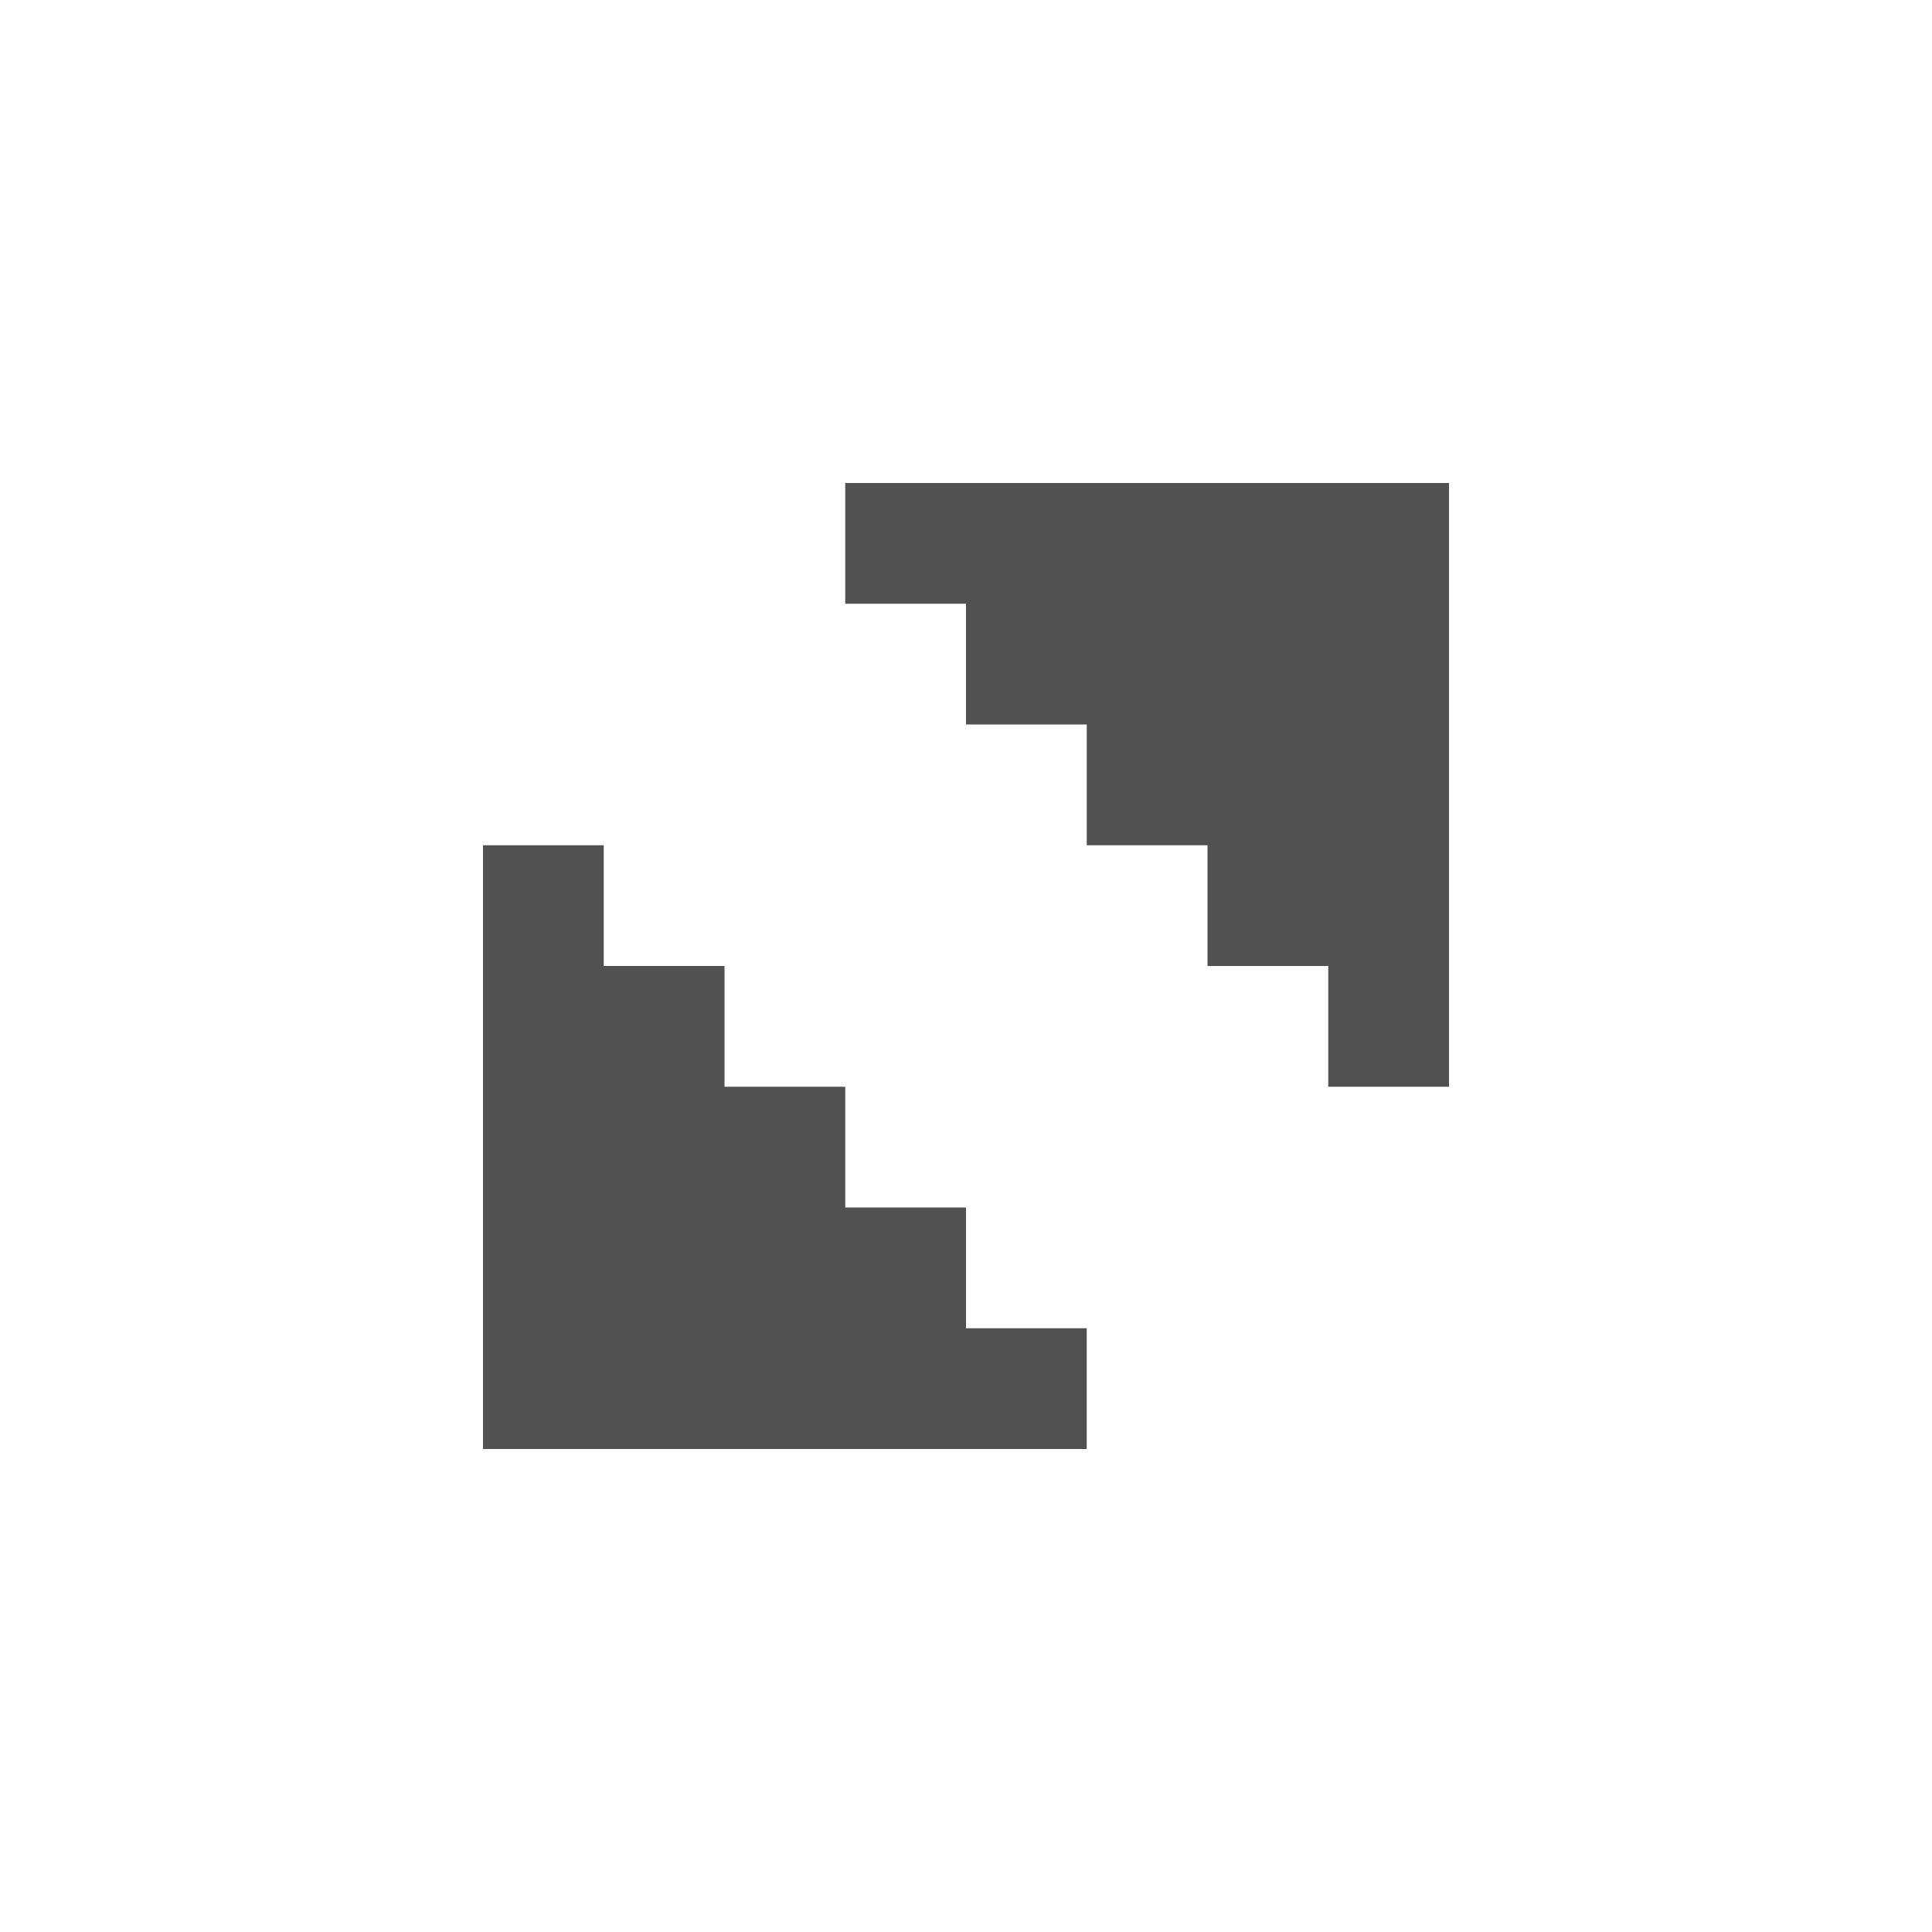
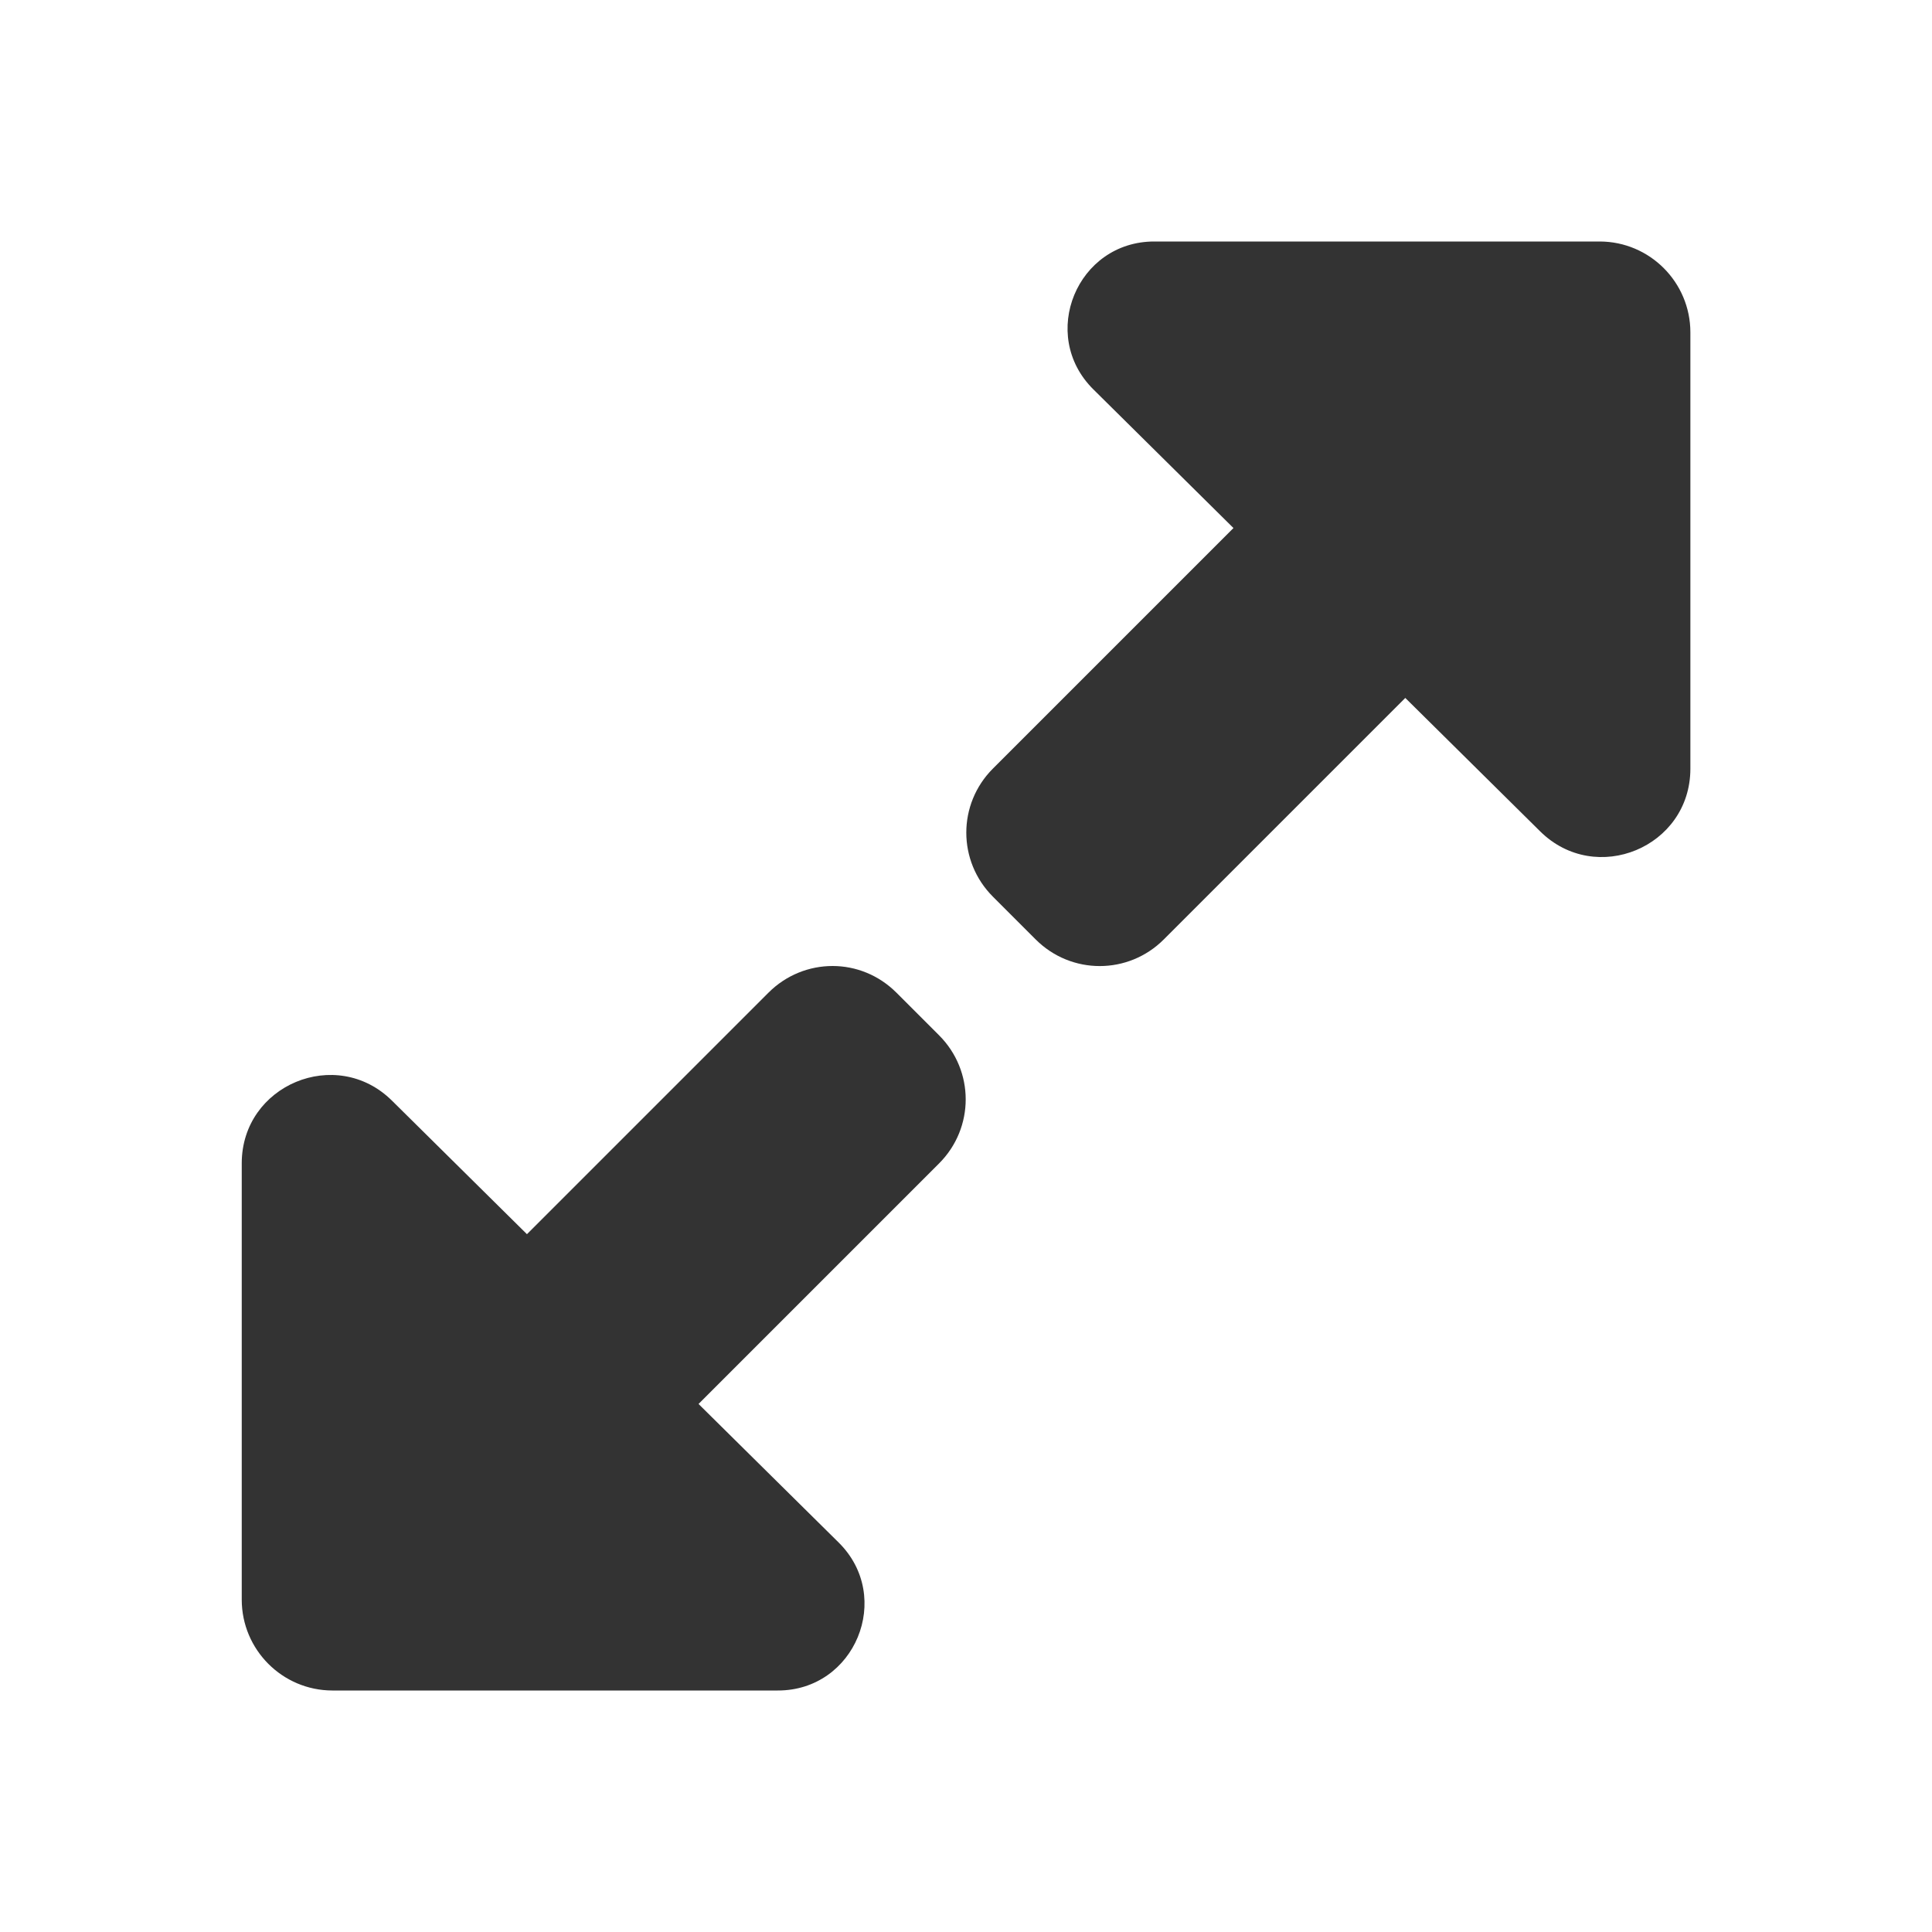
<svg xmlns="http://www.w3.org/2000/svg" height="16px" viewBox="0 0 16 16" width="16px" version="1.1" id="svg4" xml:space="preserve">
  <defs id="defs8">
    <style type="text/css" id="current-color-scheme-36">
      .ColorScheme-Text {
        color:#eff0f1;
      }
      .ColorScheme-NegativeText {
        color:#da4453;
      }
      </style>
    <style type="text/css" id="current-color-scheme-367">
      .ColorScheme-Text {
        color:#eff0f1;
      }
      .ColorScheme-NegativeText {
        color:#da4453;
      }
      </style>
    <style type="text/css" id="current-color-scheme-5">
      .ColorScheme-Text {
        color:#eff0f1;
      }
      .ColorScheme-NegativeText {
        color:#da4453;
      }
      </style>
    <style type="text/css" id="current-color-scheme-36-3">
      .ColorScheme-Text {
        color:#eff0f1;
      }
      .ColorScheme-NegativeText {
        color:#da4453;
      }
      </style>
    <style type="text/css" id="current-color-scheme-62">
      .ColorScheme-Text {
        color:#eff0f1;
      }
      .ColorScheme-NegativeText {
        color:#da4453;
      }
      </style>
    <style type="text/css" id="current-color-scheme-5-9">
      .ColorScheme-Text {
        color:#eff0f1;
      }
      .ColorScheme-NegativeText {
        color:#da4453;
      }
      </style>
    <style type="text/css" id="current-color-scheme-36-3-1">
      .ColorScheme-Text {
        color:#eff0f1;
      }
      .ColorScheme-NegativeText {
        color:#da4453;
      }
      </style>
  </defs>
  <style type="text/css" id="current-color-scheme">
        .ColorScheme-Text {
            color:#eff0f1;
        }
    </style>
  <style type="text/css" id="current-color-scheme-535">
        .ColorScheme-Text {
            color:#eff0f1;
        }
    </style>
  <style type="text/css" id="current-color-scheme-53">
        .ColorScheme-Text {
            color:#eff0f1;
        }
    </style>
  <style type="text/css" id="current-color-scheme-3">
        .ColorScheme-Text {
            color:#eff0f1;
        }
    </style>
  <style type="text/css" id="current-color-scheme-3-5">
        .ColorScheme-Text {
            color:#eff0f1;
        }
    </style>
  <style type="text/css" id="current-color-scheme-3-3">
        .ColorScheme-Text {
            color:#eff0f1;
        }
    </style>
  <style type="text/css" id="current-color-scheme-36-35">
        .ColorScheme-Text {
            color:#eff0f1;
        }
    </style>
  <style type="text/css" id="current-color-scheme-6">
        .ColorScheme-Text {
            color:#eff0f1;
        }
    </style>
  <style type="text/css" id="current-color-scheme-3-7">
        .ColorScheme-Text {
            color:#eff0f1;
        }
    </style>
  <style type="text/css" id="current-color-scheme-3-2">
        .ColorScheme-Text {
            color:#eff0f1;
        }
    </style>
  <style type="text/css" id="current-color-scheme-3-3-7">
        .ColorScheme-Text {
            color:#eff0f1;
        }
    </style>
  <style type="text/css" id="current-color-scheme-36-0">
        .ColorScheme-Text {
            color:#eff0f1;
        }
    </style>
  <style type="text/css" id="current-color-scheme-6-9">
        .ColorScheme-Text {
            color:#eff0f1;
        }
    </style>
  <style type="text/css" id="current-color-scheme-3-7-3">
        .ColorScheme-Text {
            color:#eff0f1;
        }
    </style>
-   <path id="rect1" style="fill:#262626;stroke-width:2.236;fill-opacity:0.8" d="m 7,4 v 1 h 1 v 1 h 1 v 1 h 1 v 1 h 1 v 1 h 1 V 5 4 h -1 z" />
-   <path id="path3" style="fill:#262626;stroke-width:2.236;fill-opacity:0.8" d="M 9,12 V 11 H 8 V 10 H 7 V 9 H 6 V 8 H 5 V 7 H 4 v 4 1 h 1 z" />
+   <path id="path1-0" style="fill:#333333;fill-opacity:1;stroke-width:4;stroke-linecap:round;stroke-linejoin:round;-inkscape-stroke:none" d="M 9.561,2 C 8.92,1.998 8.599,2.774 9.055,3.225 l 1.16,1.148 -1.992,1.992 c -0.294,0.294 -0.294,0.767 0,1.061 l 0.354,0.354 c 0.294,0.294 0.767,0.294 1.061,0 l 2,-2 1.117,1.105 c 0.461,0.456 1.243,0.131 1.244,-0.518 V 2.752 c -3.29e-4,-0.414 -0.336,-0.751 -0.75,-0.752 z m -2.666,6 c -0.192,-1e-7 -0.384,0.074 -0.531,0.221 l -2,2 L 3.246,9.115 C 2.785,8.659 2.003,8.985 2.002,9.633 v 3.615 c 3.29e-4,0.414 0.336,0.751 0.75,0.752 h 3.688 c 0.641,0.002 0.961,-0.774 0.506,-1.225 L 5.785,11.627 7.777,9.635 c 0.294,-0.294 0.294,-0.767 0,-1.061 L 7.424,8.221 C 7.277,8.074 7.086,8 6.895,8 Z" />
</svg>
